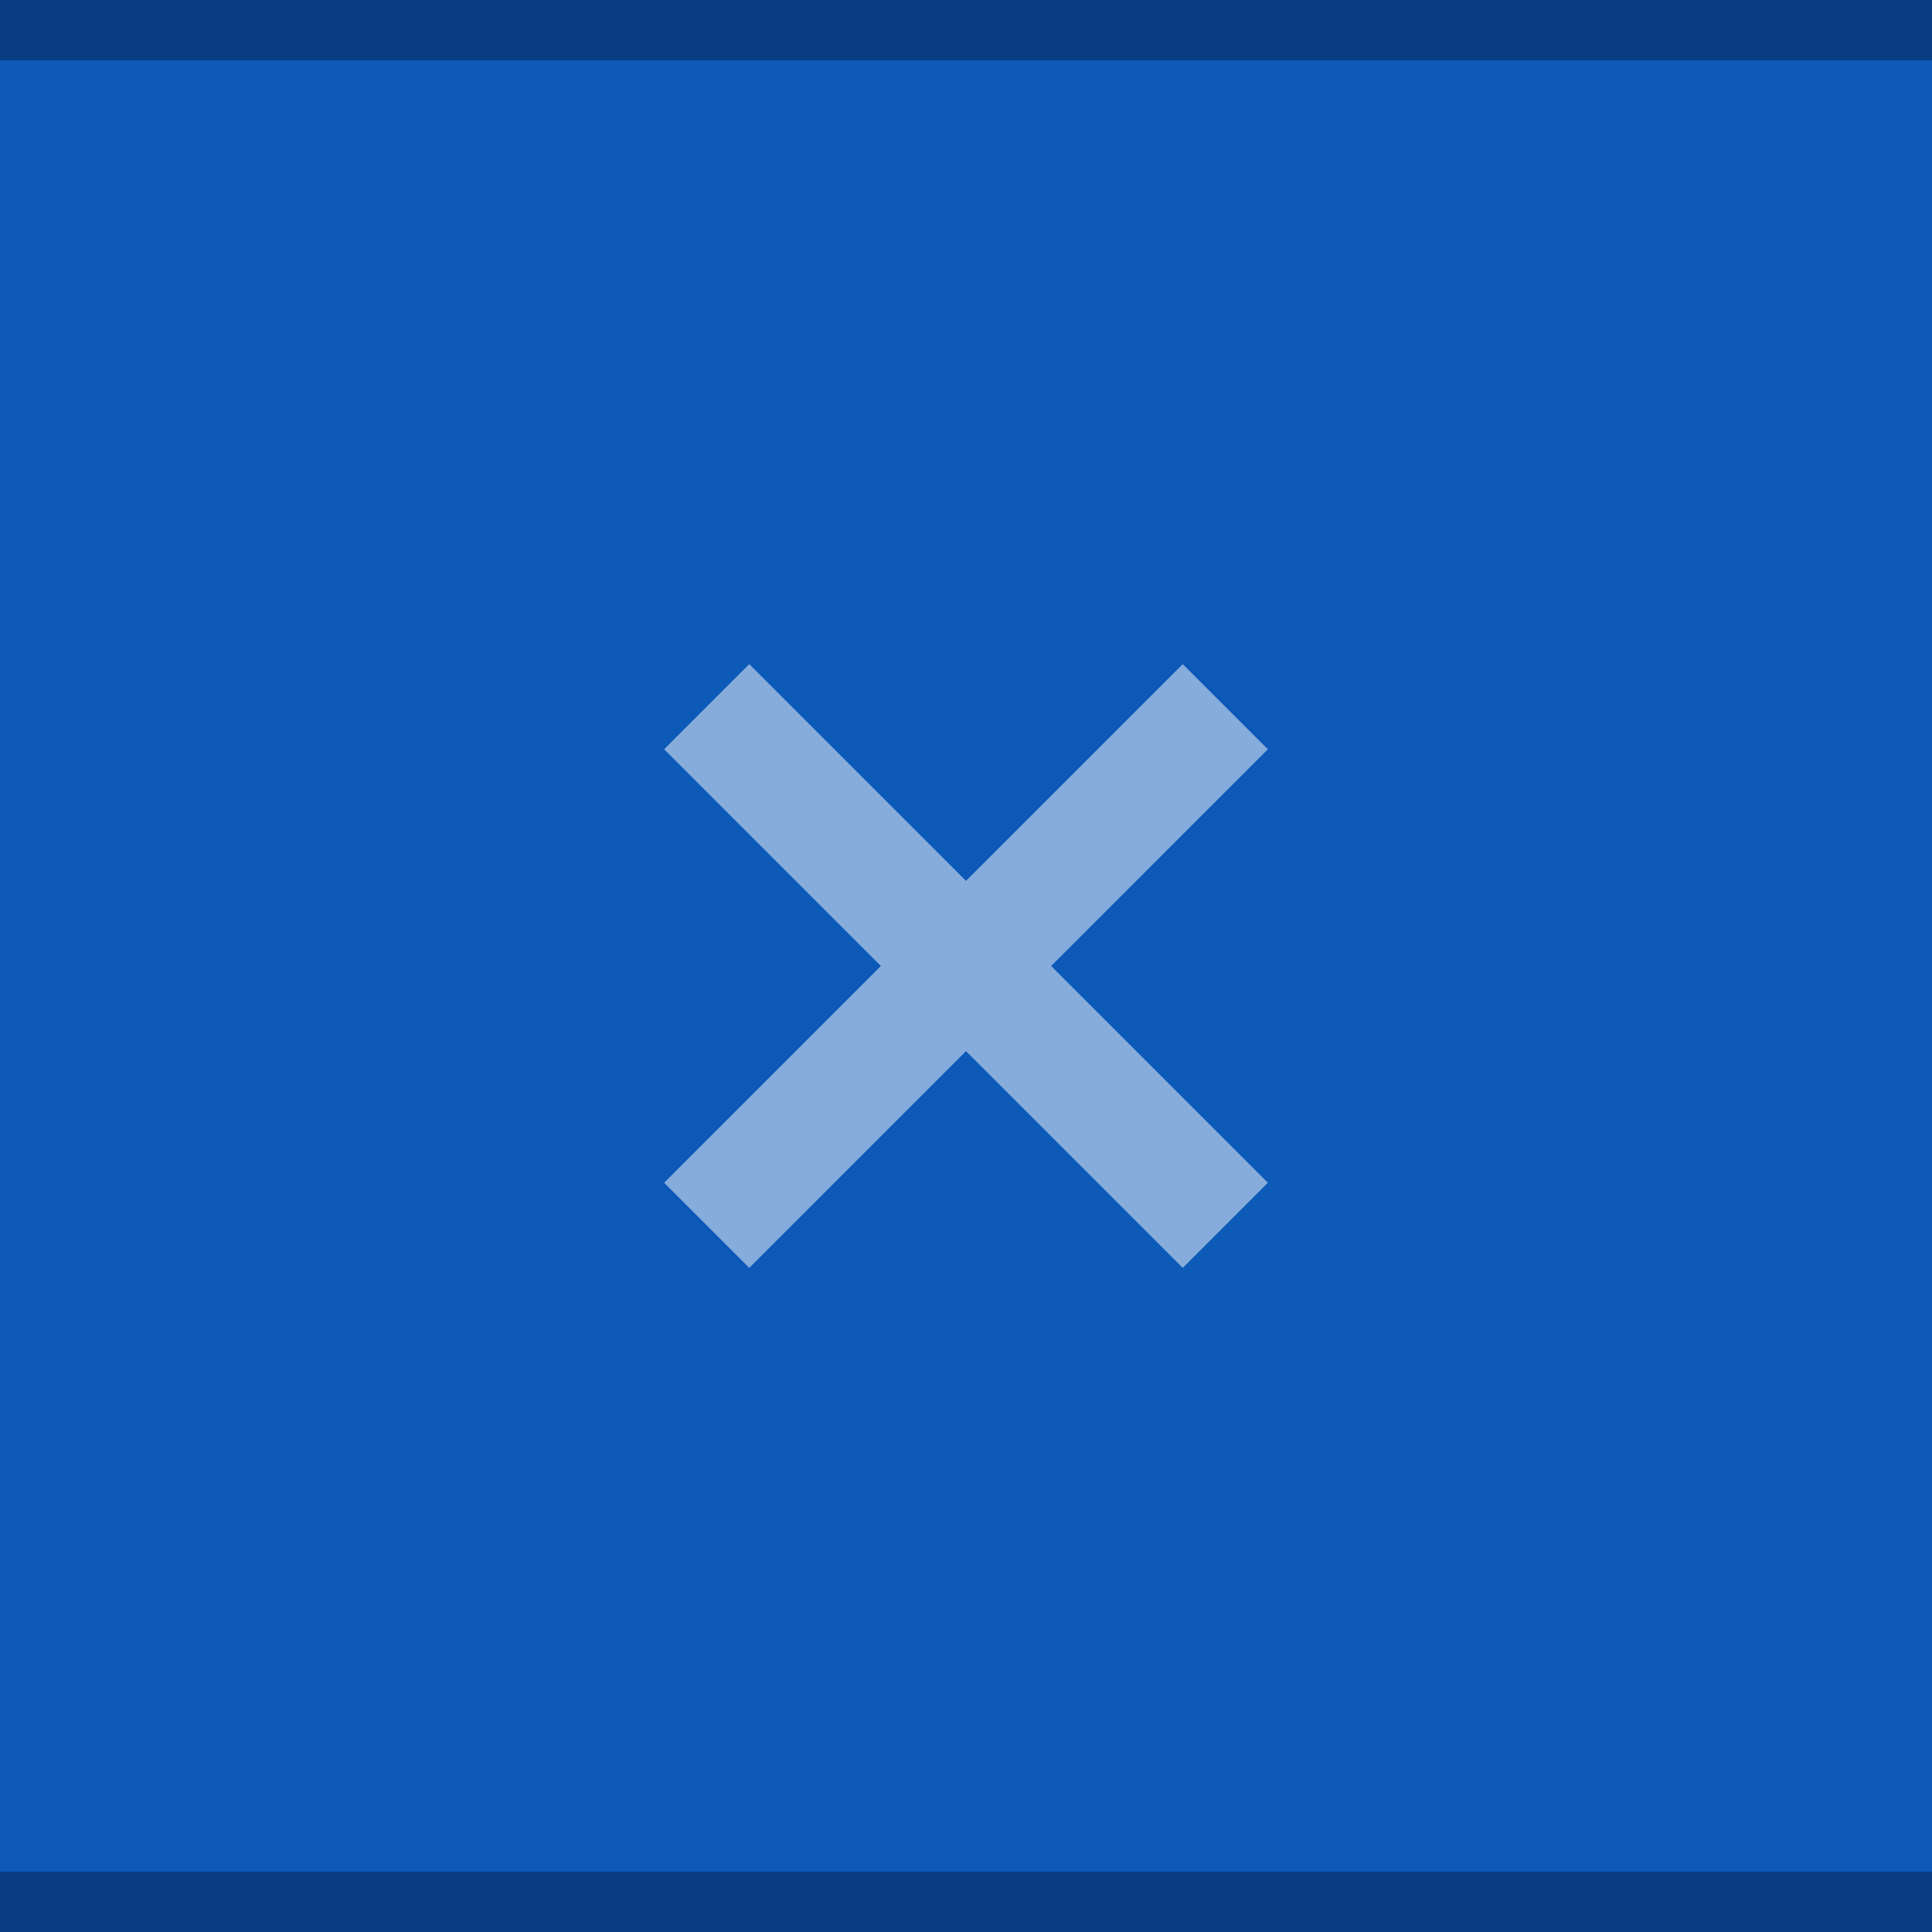
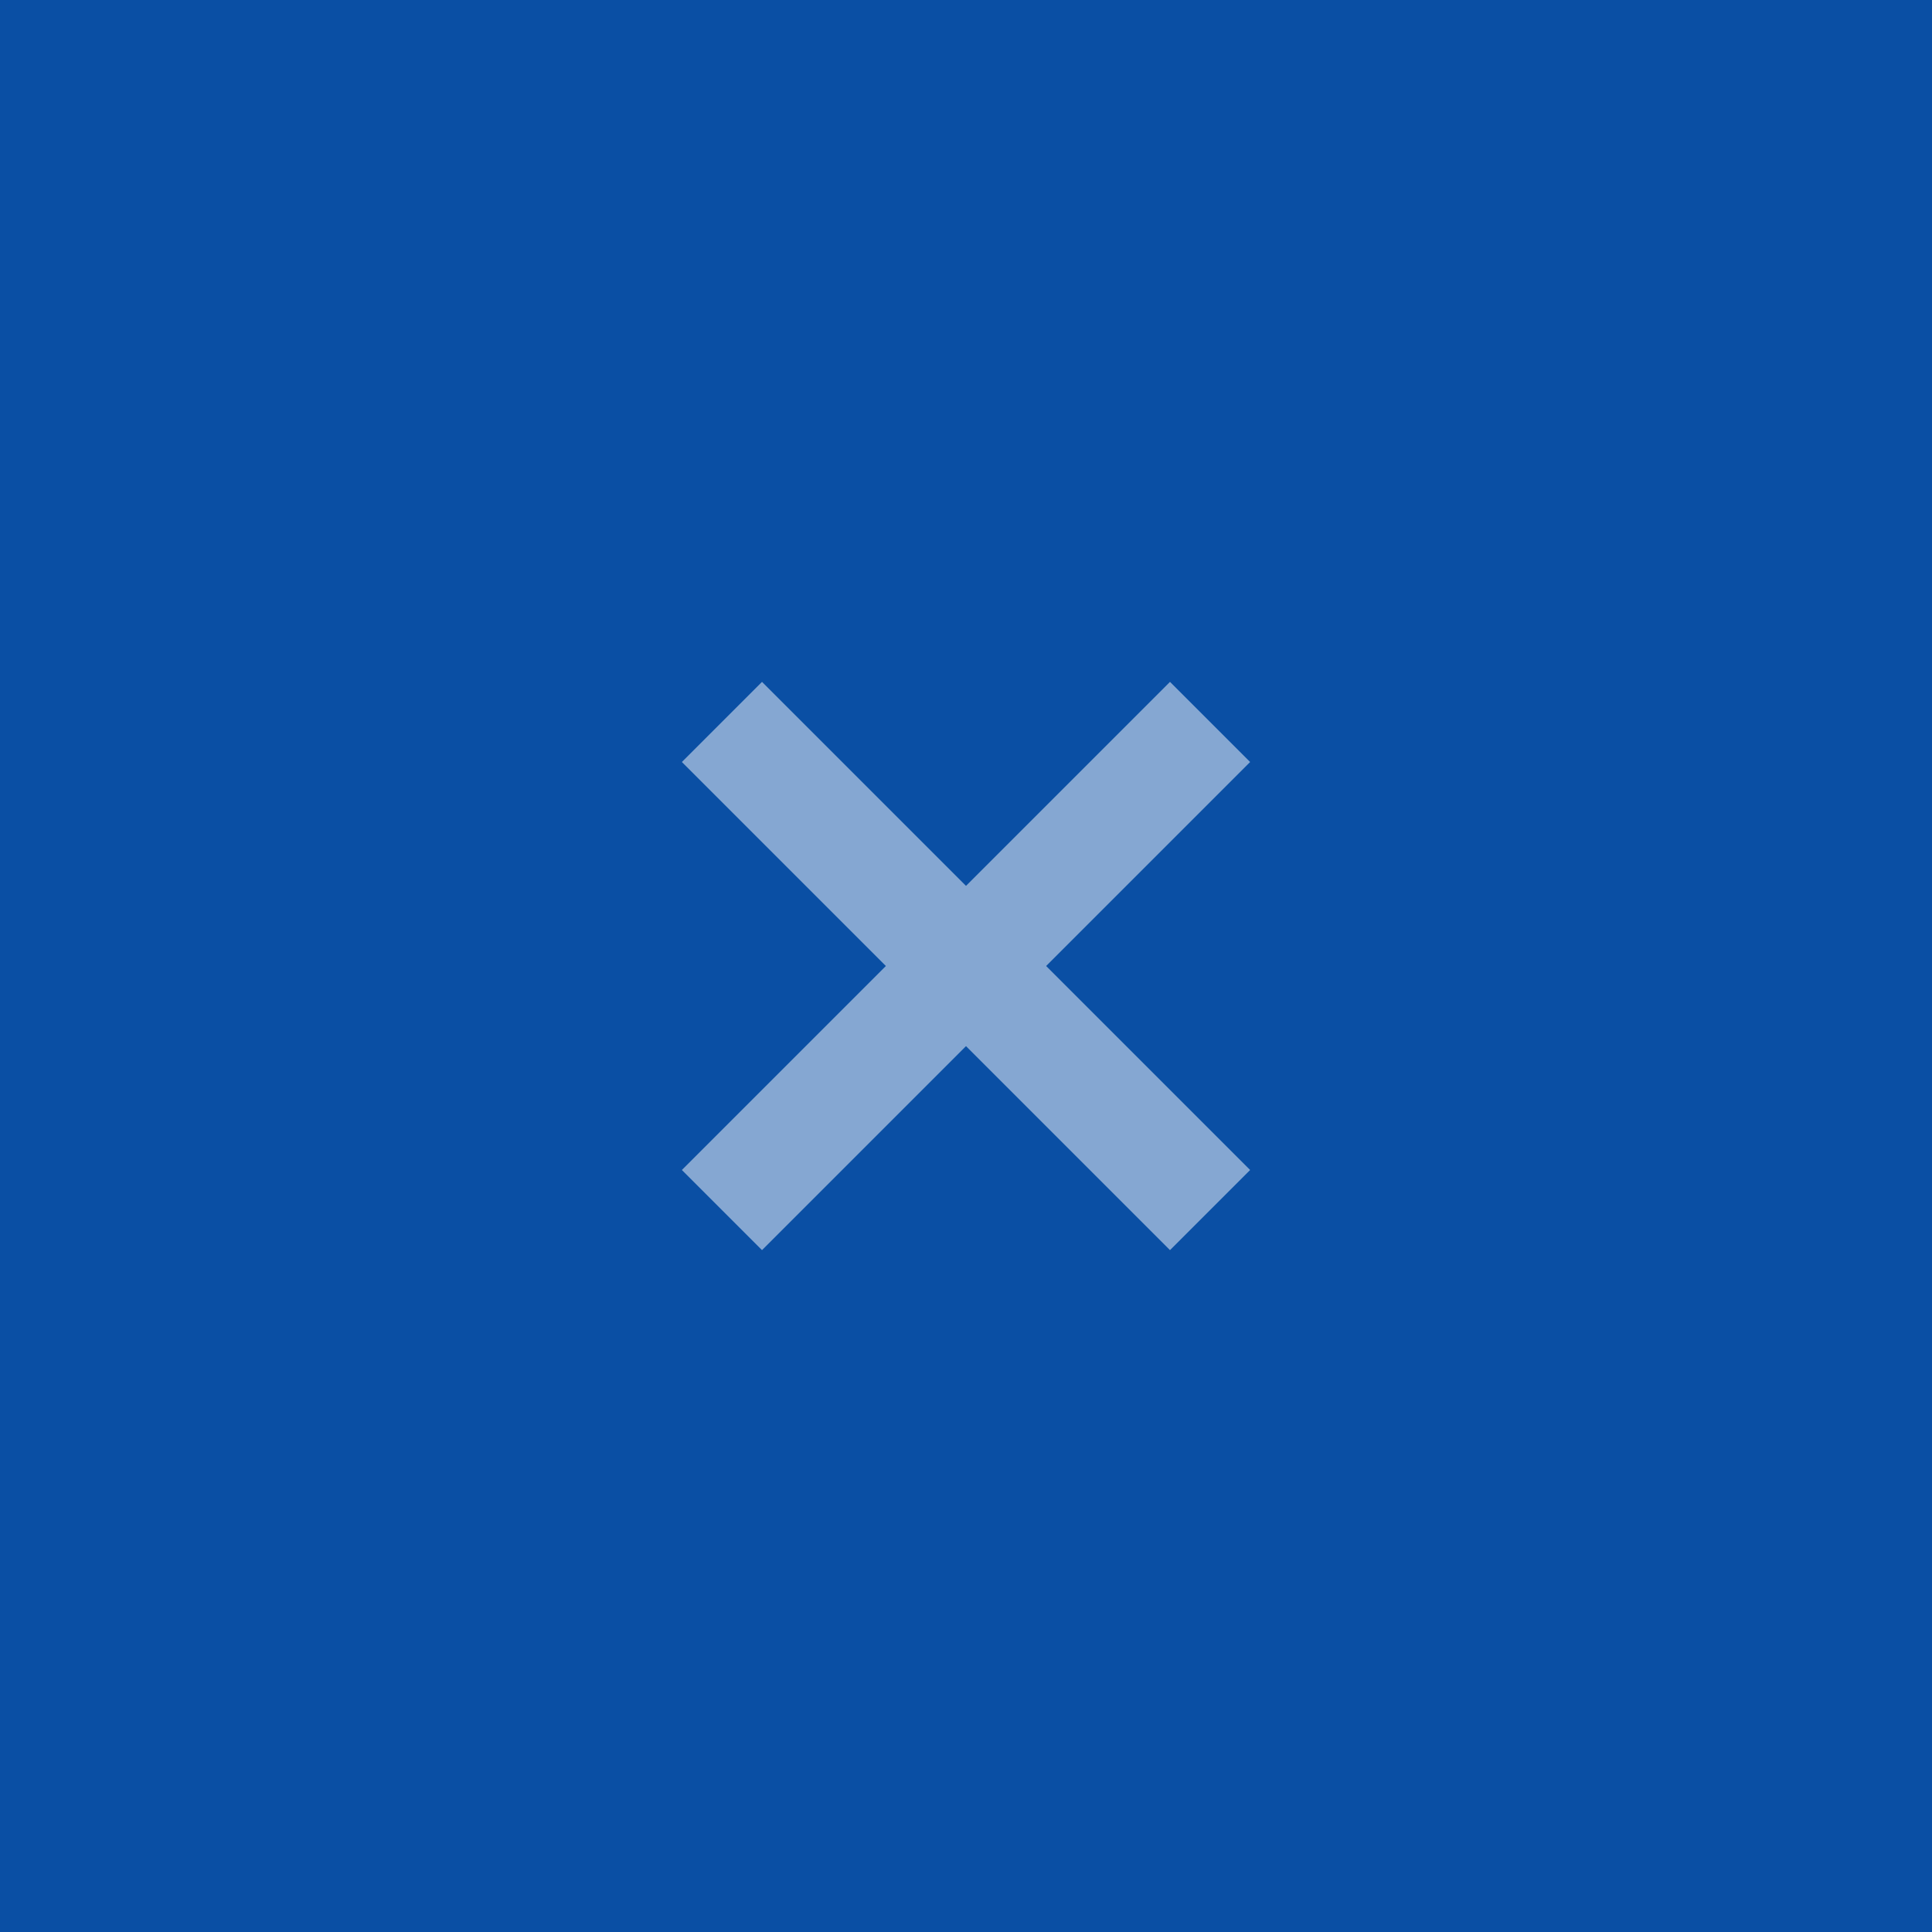
- <svg xmlns="http://www.w3.org/2000/svg" id="svg12" version="1.1" viewBox="0 0 32 32" height="32" width="32">
+ <svg xmlns="http://www.w3.org/2000/svg" id="svg12" version="1.1" viewBox="0 0 34 34" height="34" width="34">
  <defs id="defs16" />
-   <rect style="fill:#0c59b8;fill-opacity:1" id="rect2" fill="#E0E0E0" height="32" width="32" />
-   <path id="path8" d="M 21,12.41 19.59,11 16,14.59 12.41,11 11,12.41 14.59,16 11,19.59 12.41,21 16,17.41 19.59,21 21,19.59 17.41,16 Z" style="fill:#ffffff;fill-opacity:1;opacity:0.5" />
-   <rect width="32" height="1" fill="#FFFFFF" fill-opacity="0.4" id="rect166" style="opacity:0.3;fill:#000000;fill-opacity:1" x="0" y="0" />
-   <rect width="32" height="1" fill="#FFFFFF" fill-opacity="0.4" id="rect166-3" style="opacity:0.3;fill:#000000;fill-opacity:1" x="0" y="31" />
+   <rect style="fill:#0a4fa4;fill-opacity:1;stroke-width:1.125" id="rect2" fill="#E0E0E0" height="36" width="36" x="-1" y="-1" />
+   <path id="path8" d="M 22,13.41 20.59,12 17,15.59 13.41,12 12,13.41 15.59,17 12,20.59 13.41,22 17,18.41 20.59,22 22,20.59 18.41,17 Z" style="opacity:0.5;fill:#ffffff" />
</svg>
